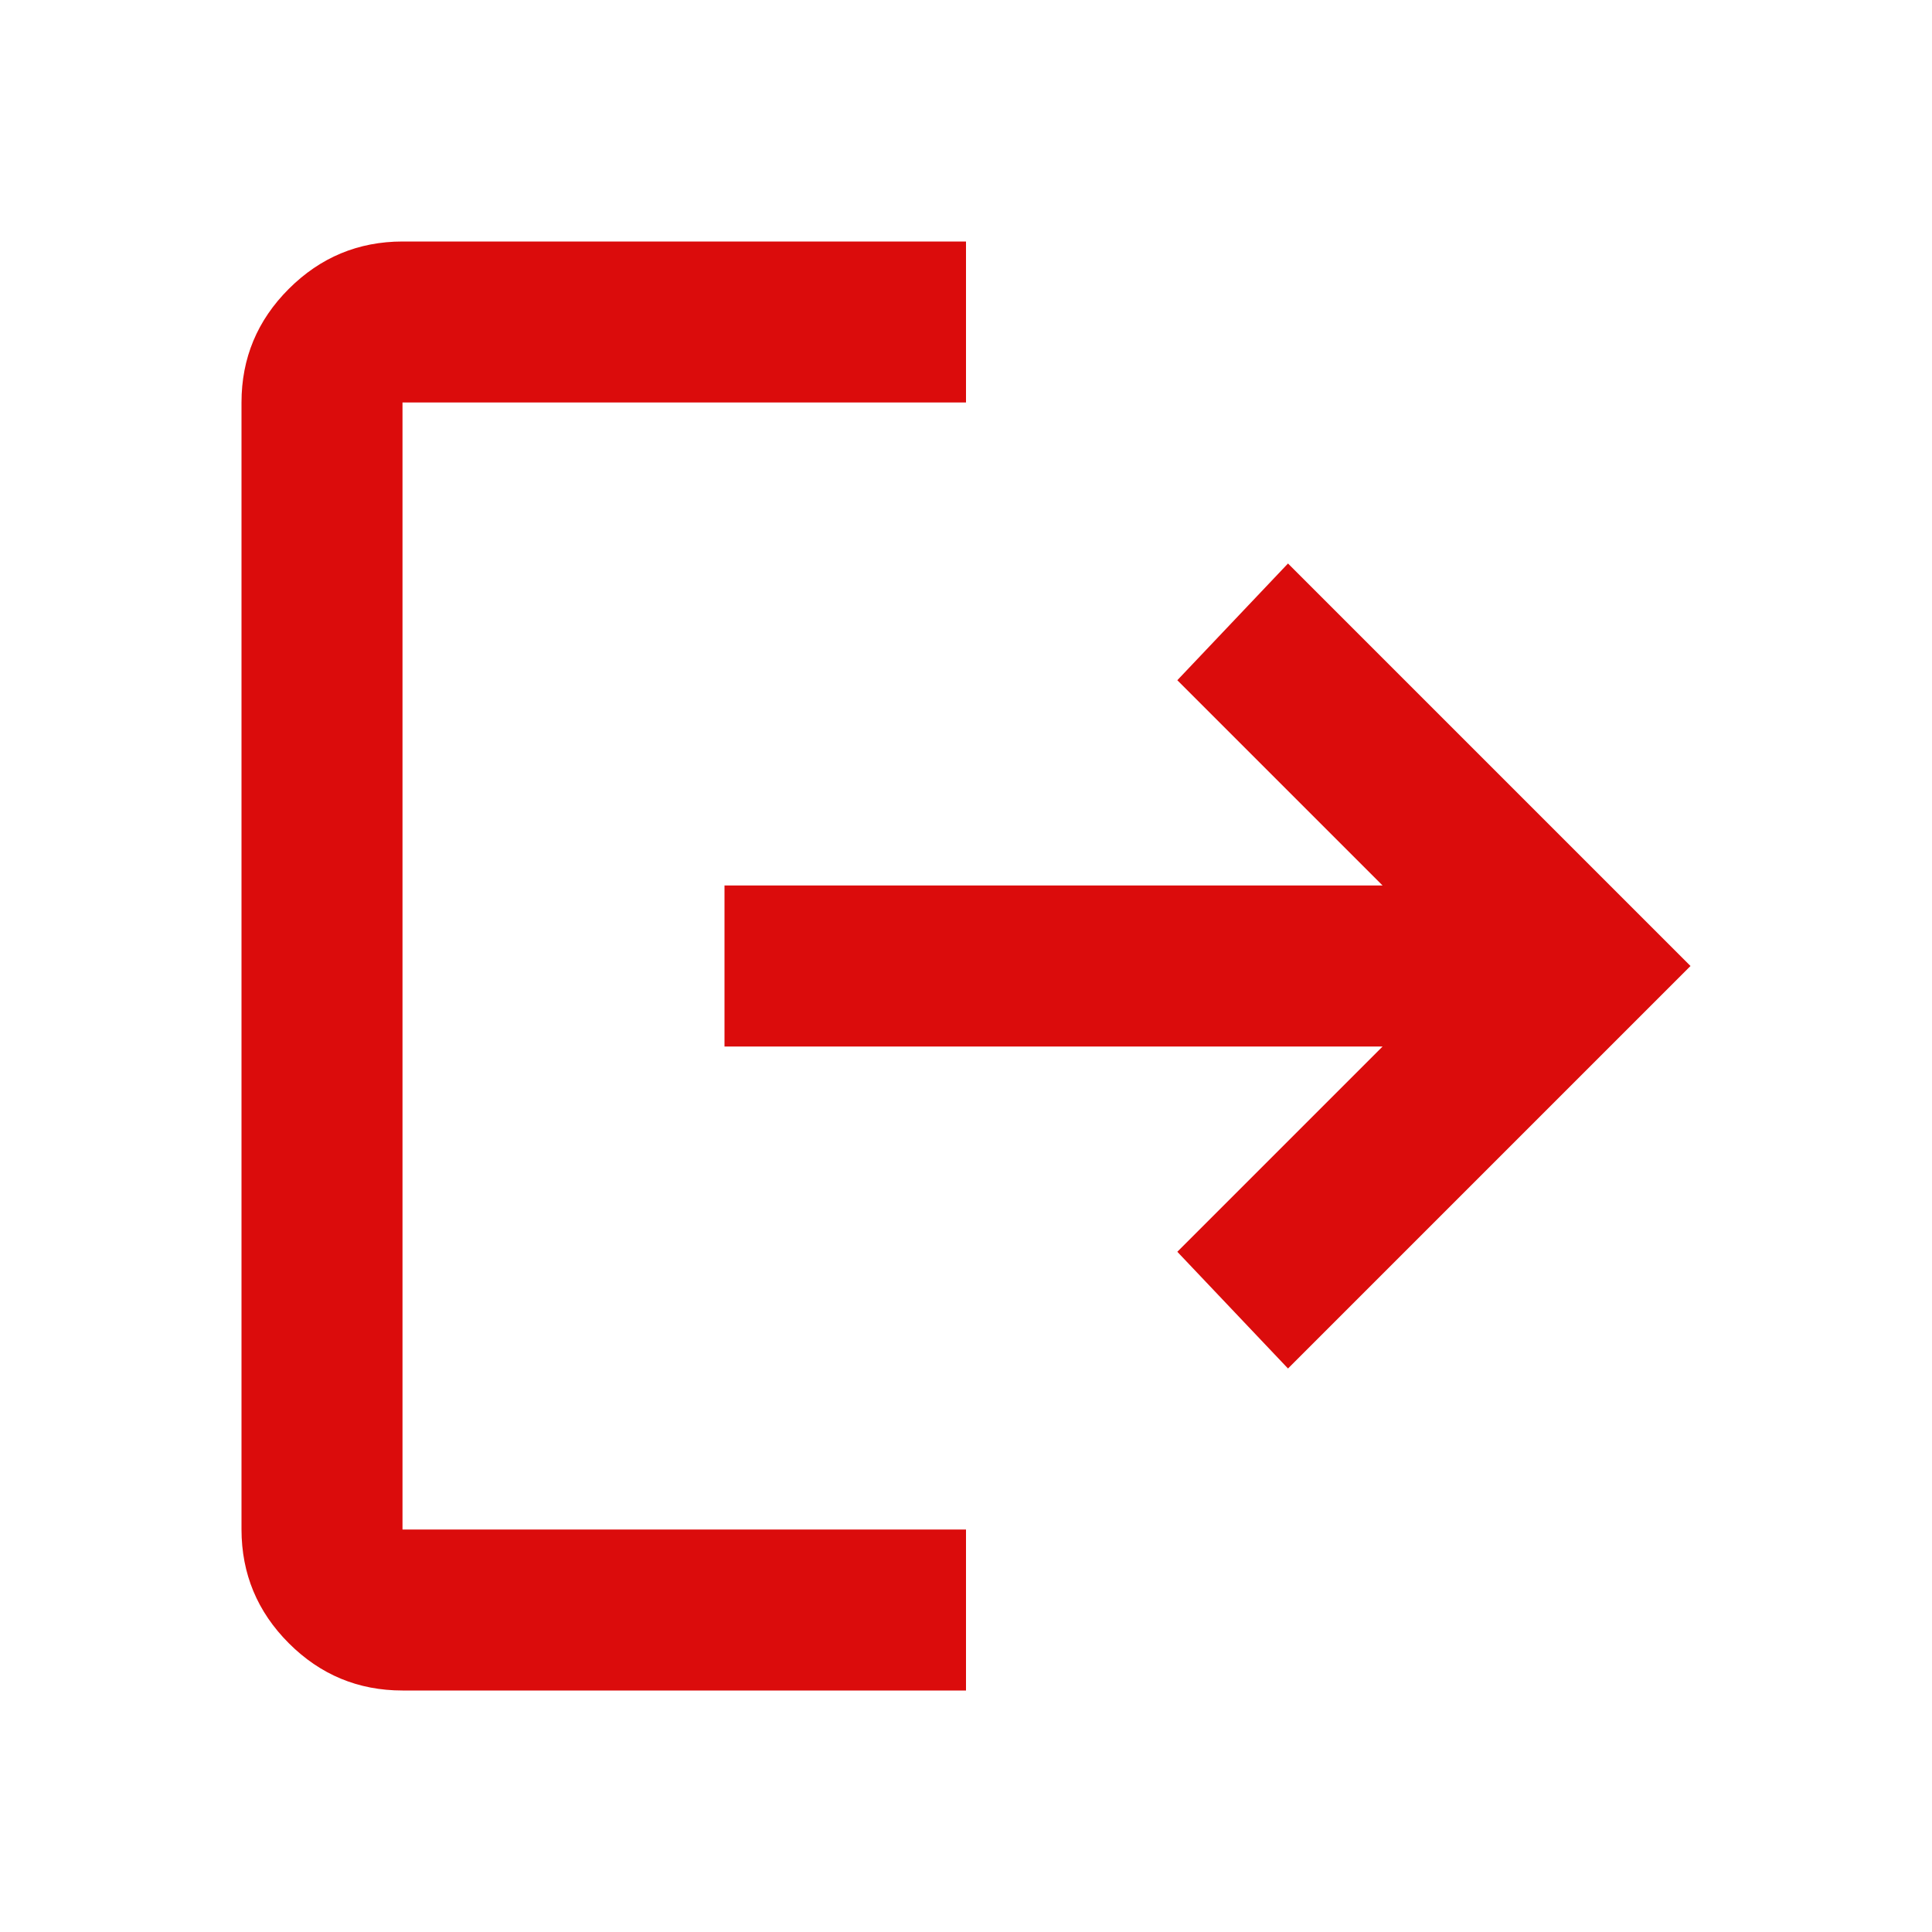
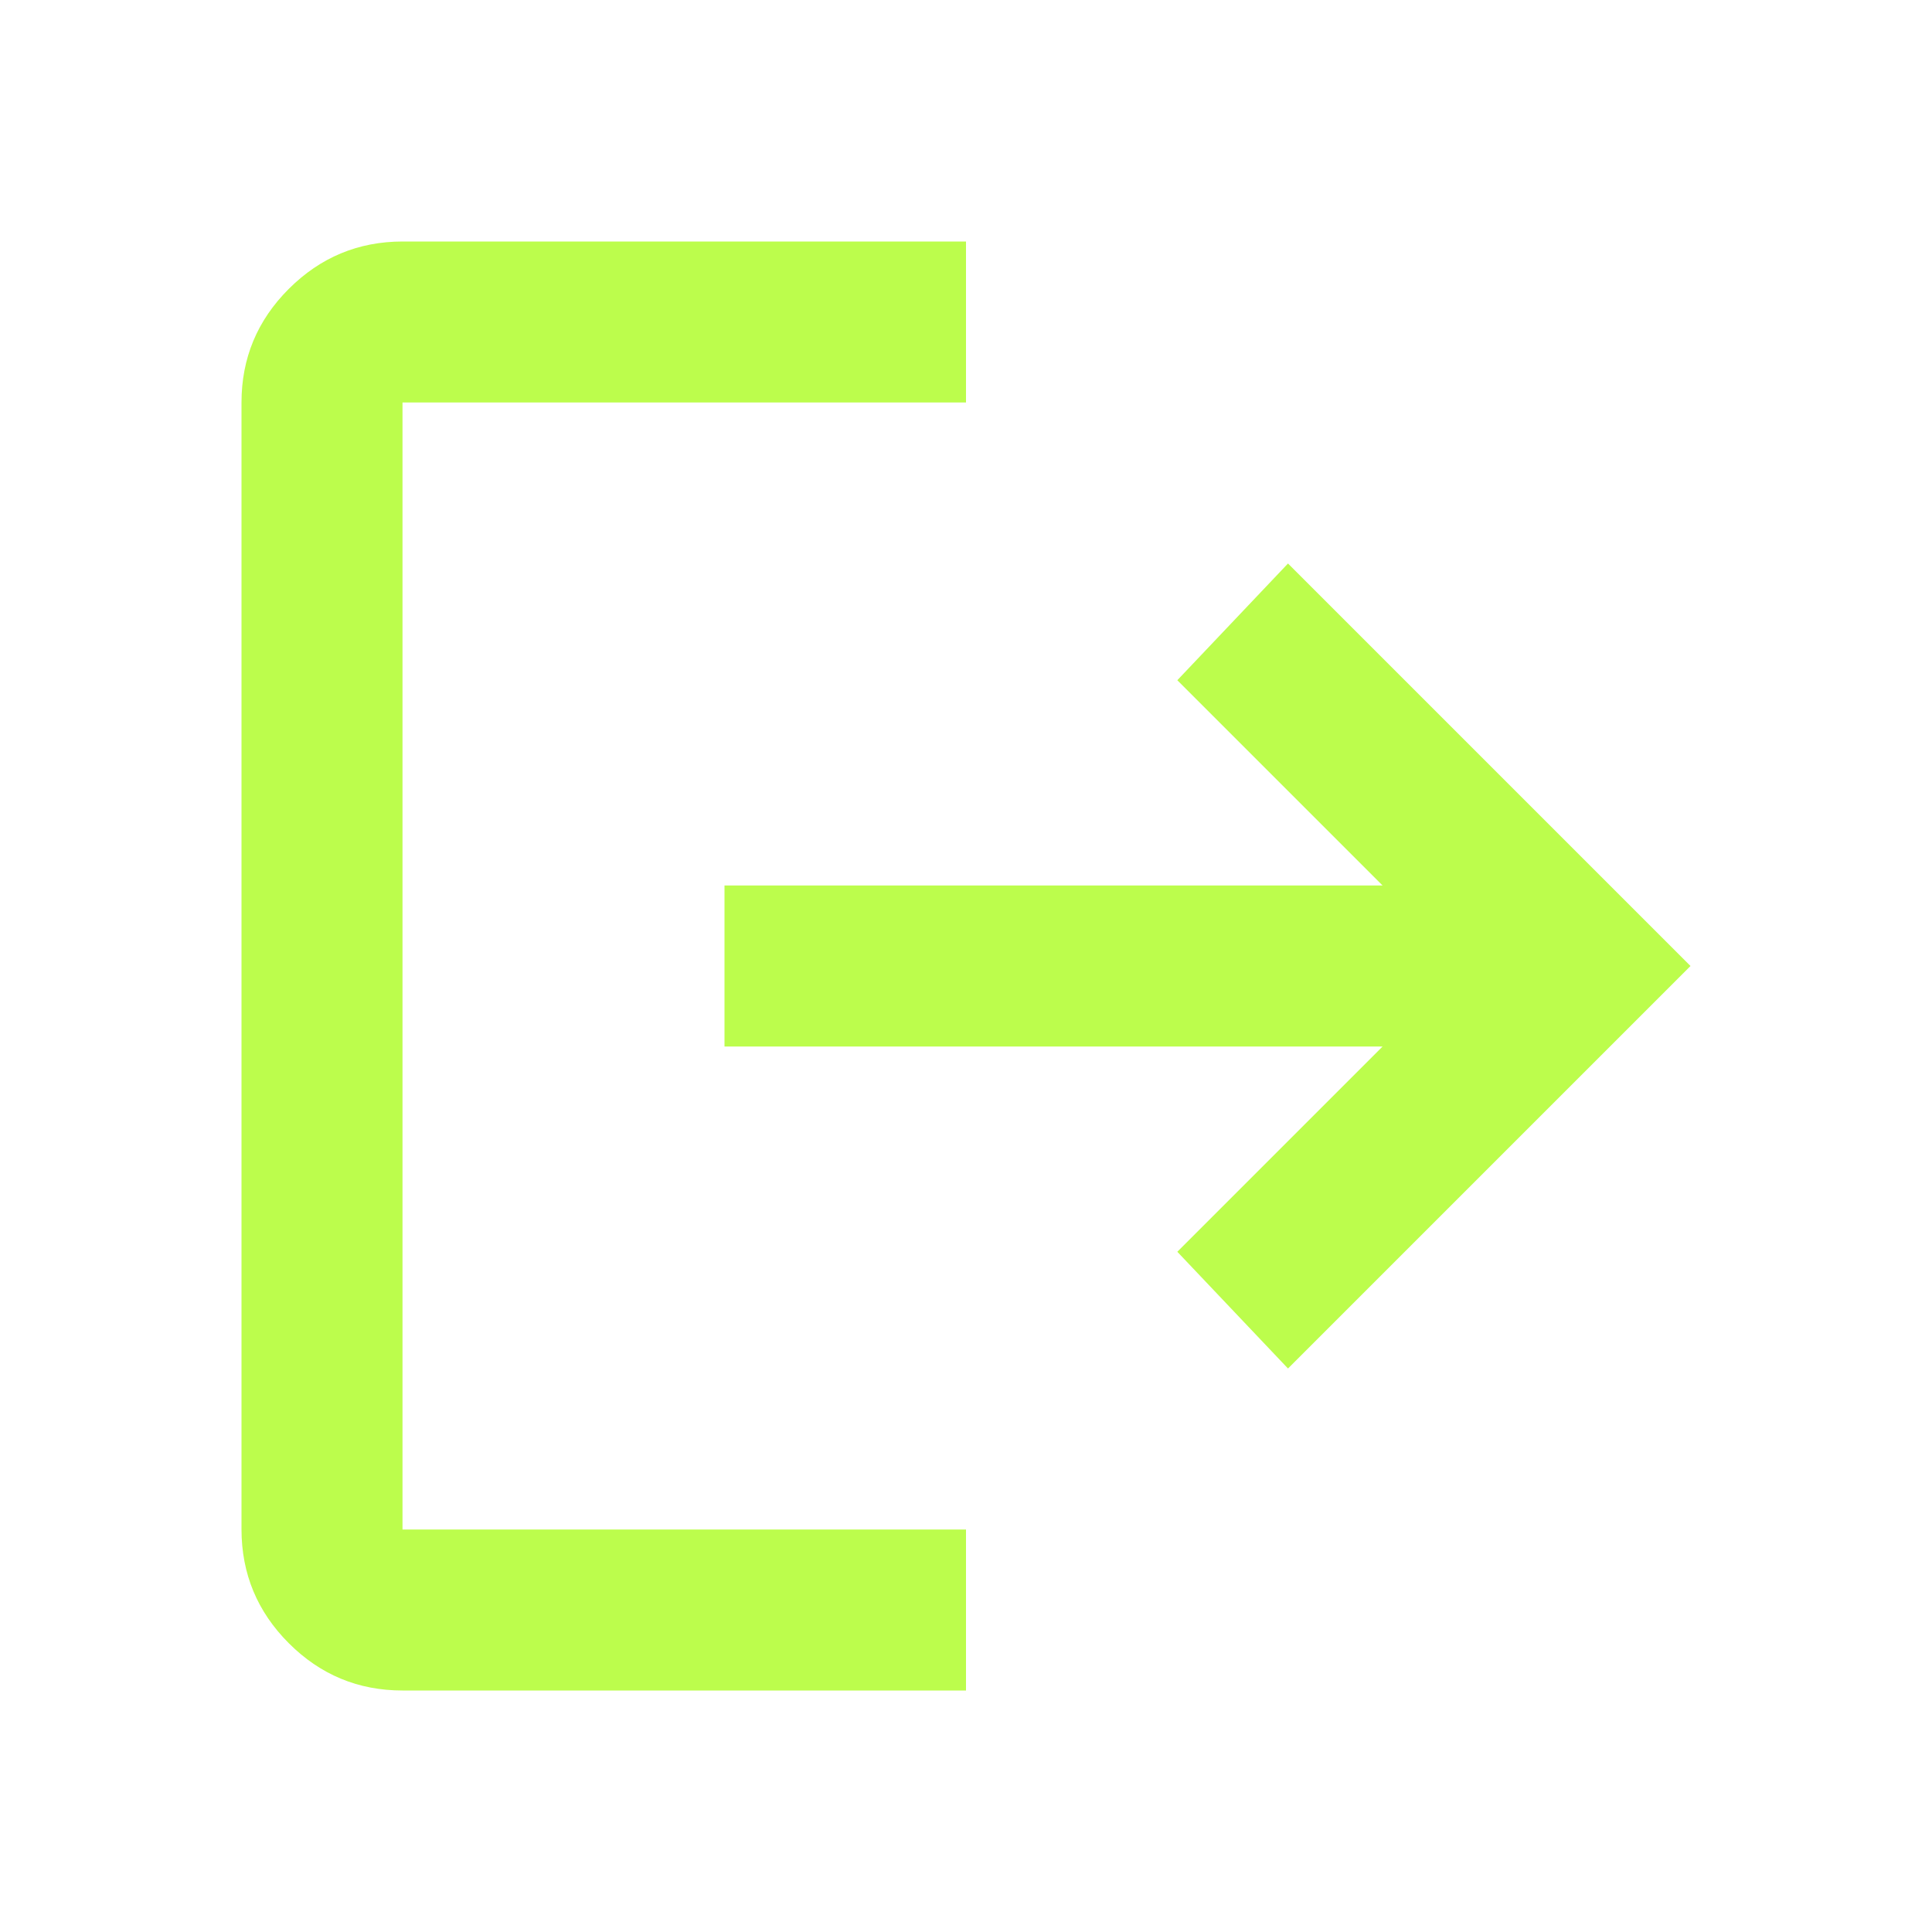
<svg xmlns="http://www.w3.org/2000/svg" width="48" height="48" viewBox="0 0 24 24">
-   <path fill="#db0c0c" d="M5 21q-.825 0-1.412-.587T3 19V5q0-.825.588-1.412T5 3h7v2H5v14h7v2zm11-4l-1.375-1.45l2.55-2.55H9v-2h8.175l-2.55-2.55L16 7l5 5z" />
+   <path fill="#bcfd4c" d="M5 21q-.825 0-1.412-.587T3 19V5q0-.825.588-1.412T5 3h7v2H5v14h7v2zm11-4l-1.375-1.45l2.55-2.55H9v-2h8.175l-2.55-2.55L16 7l5 5z" />
</svg>
